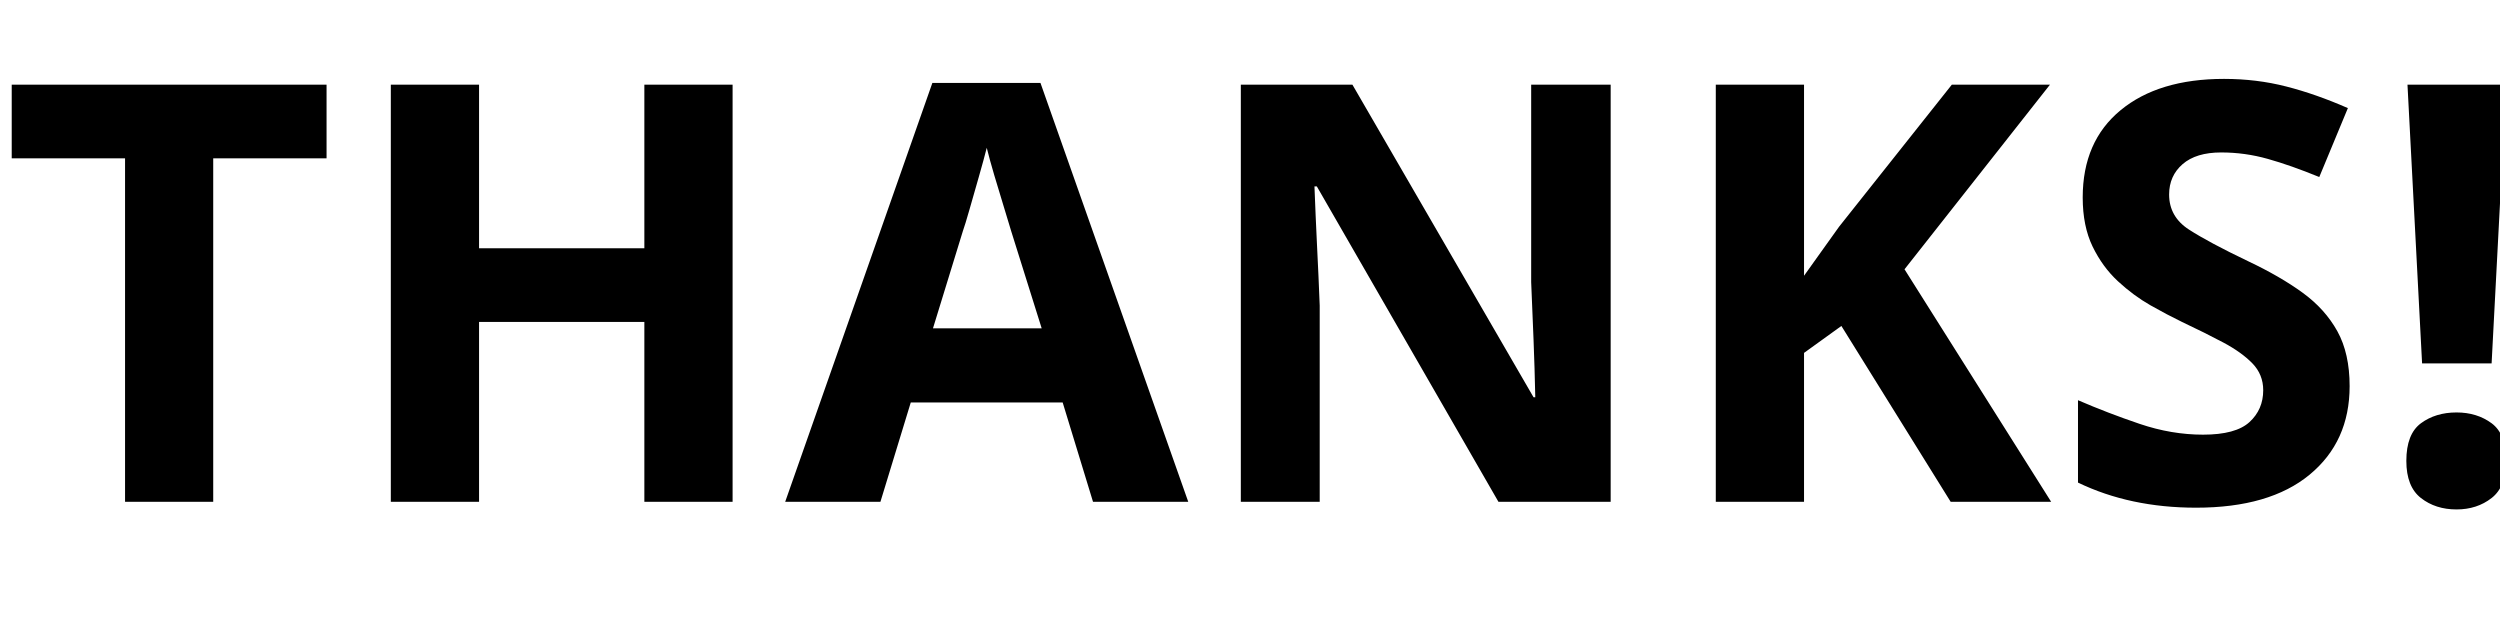
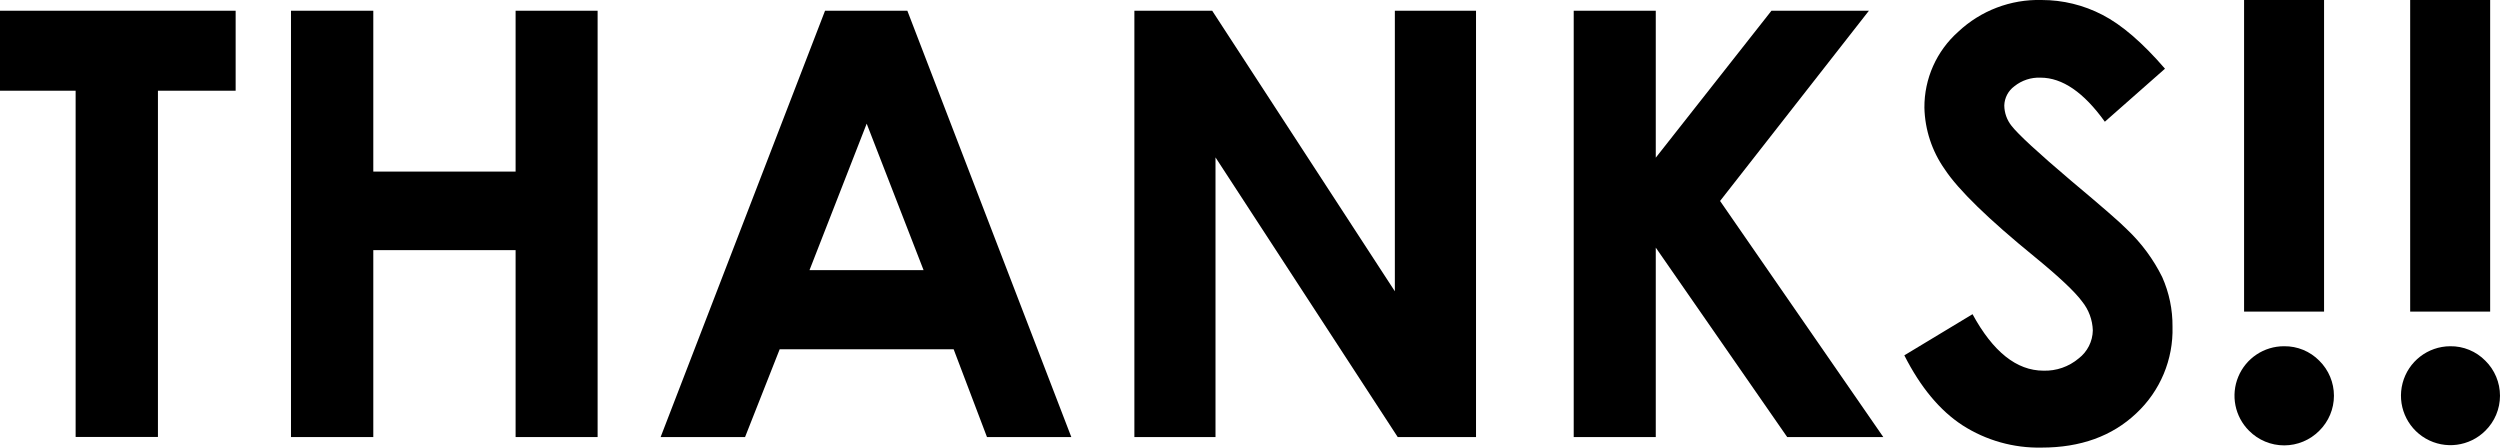
- <svg xmlns="http://www.w3.org/2000/svg" viewBox="0 0 513.52 129.5">
-   <defs>
-     <style>.cls-1{font-size:120px;font-family:CenturyGothic-Bold, Century Gothic;font-weight:700;}</style>
-   </defs>
+ <svg xmlns="http://www.w3.org/2000/svg" viewBox="0 0 505.43 90.53">
  <g id="レイヤー_2" data-name="レイヤー 2">
    <g id="レイヤー_1-2" data-name="レイヤー 1">
-       <text class="cls-1" transform="translate(0 103.08)">THANKS!!</text>
+       <path d="M0,2.17H47.64V18.34H31.93v70H15.29v-70H0Z" />
+       <path d="M58.83,2.17H75.47V34.69h28.77V2.17h16.58V88.36H104.24V50.57H75.47V88.36H58.83Z" />
+       <path d="M166.8,2.17h16.64l33.15,86.19H199.54L192.8,70.61H157.63l-7,17.75H133.56ZM175.22,25,163.66,54.61h23.06Z" />
+       <path d="M229.34,2.17h15.73L282,58.89V2.17h16.41V88.36H282.58L245.74,31.82V88.36h-16.4Z" />
+       <path d="M318.16,2.17h16.59V31.88L358.14,2.17h19.7L347.75,40.63l33,47.73H361.32l-26.57-38.3v38.3H318.16Z" />
+       <path d="M437.7,13.89,425.54,24.61q-6.39-8.91-13-8.91a7.94,7.94,0,0,0-5.28,1.73,5,5,0,0,0-2.05,3.9,6.72,6.72,0,0,0,1.46,4.1q2,2.58,12,11.07,9.39,7.86,11.38,9.91A34.12,34.12,0,0,1,437.13,56a24.08,24.08,0,0,1,2.09,10.05,23.07,23.07,0,0,1-7.33,17.52q-7.33,6.92-19.13,6.92a28.5,28.5,0,0,1-16-4.51Q389.9,81.51,385,71.84l13.79-8.32Q405,74.93,413.13,74.94a10.54,10.54,0,0,0,7.1-2.46,7.31,7.31,0,0,0,2.88-5.68,9.79,9.79,0,0,0-2.18-5.86q-2.16-2.94-9.56-9-14.08-11.47-18.2-17.72a22.51,22.51,0,0,1-4.11-12.45A20.34,20.34,0,0,1,395.9,6.42,23.69,23.69,0,0,1,412.76,0a26.61,26.61,0,0,1,12.29,3Q430.89,6,437.7,13.89Z" />
+       <path d="M461.78,70a9.79,9.79,0,0,1,7.12,2.93,9.94,9.94,0,0,1,0,14.15,10,10,0,0,1-14.21,0A10,10,0,0,1,461.78,70ZM453.69,0h16.17V63H453.69Z" />
+       <path d="M495.35,70a9.77,9.77,0,0,1,7.12,2.93,9.94,9.94,0,0,1,0,14.15A10,10,0,1,1,495.35,70ZM487.27,0h16.17V63H487.27Z" />
    </g>
  </g>
</svg>
